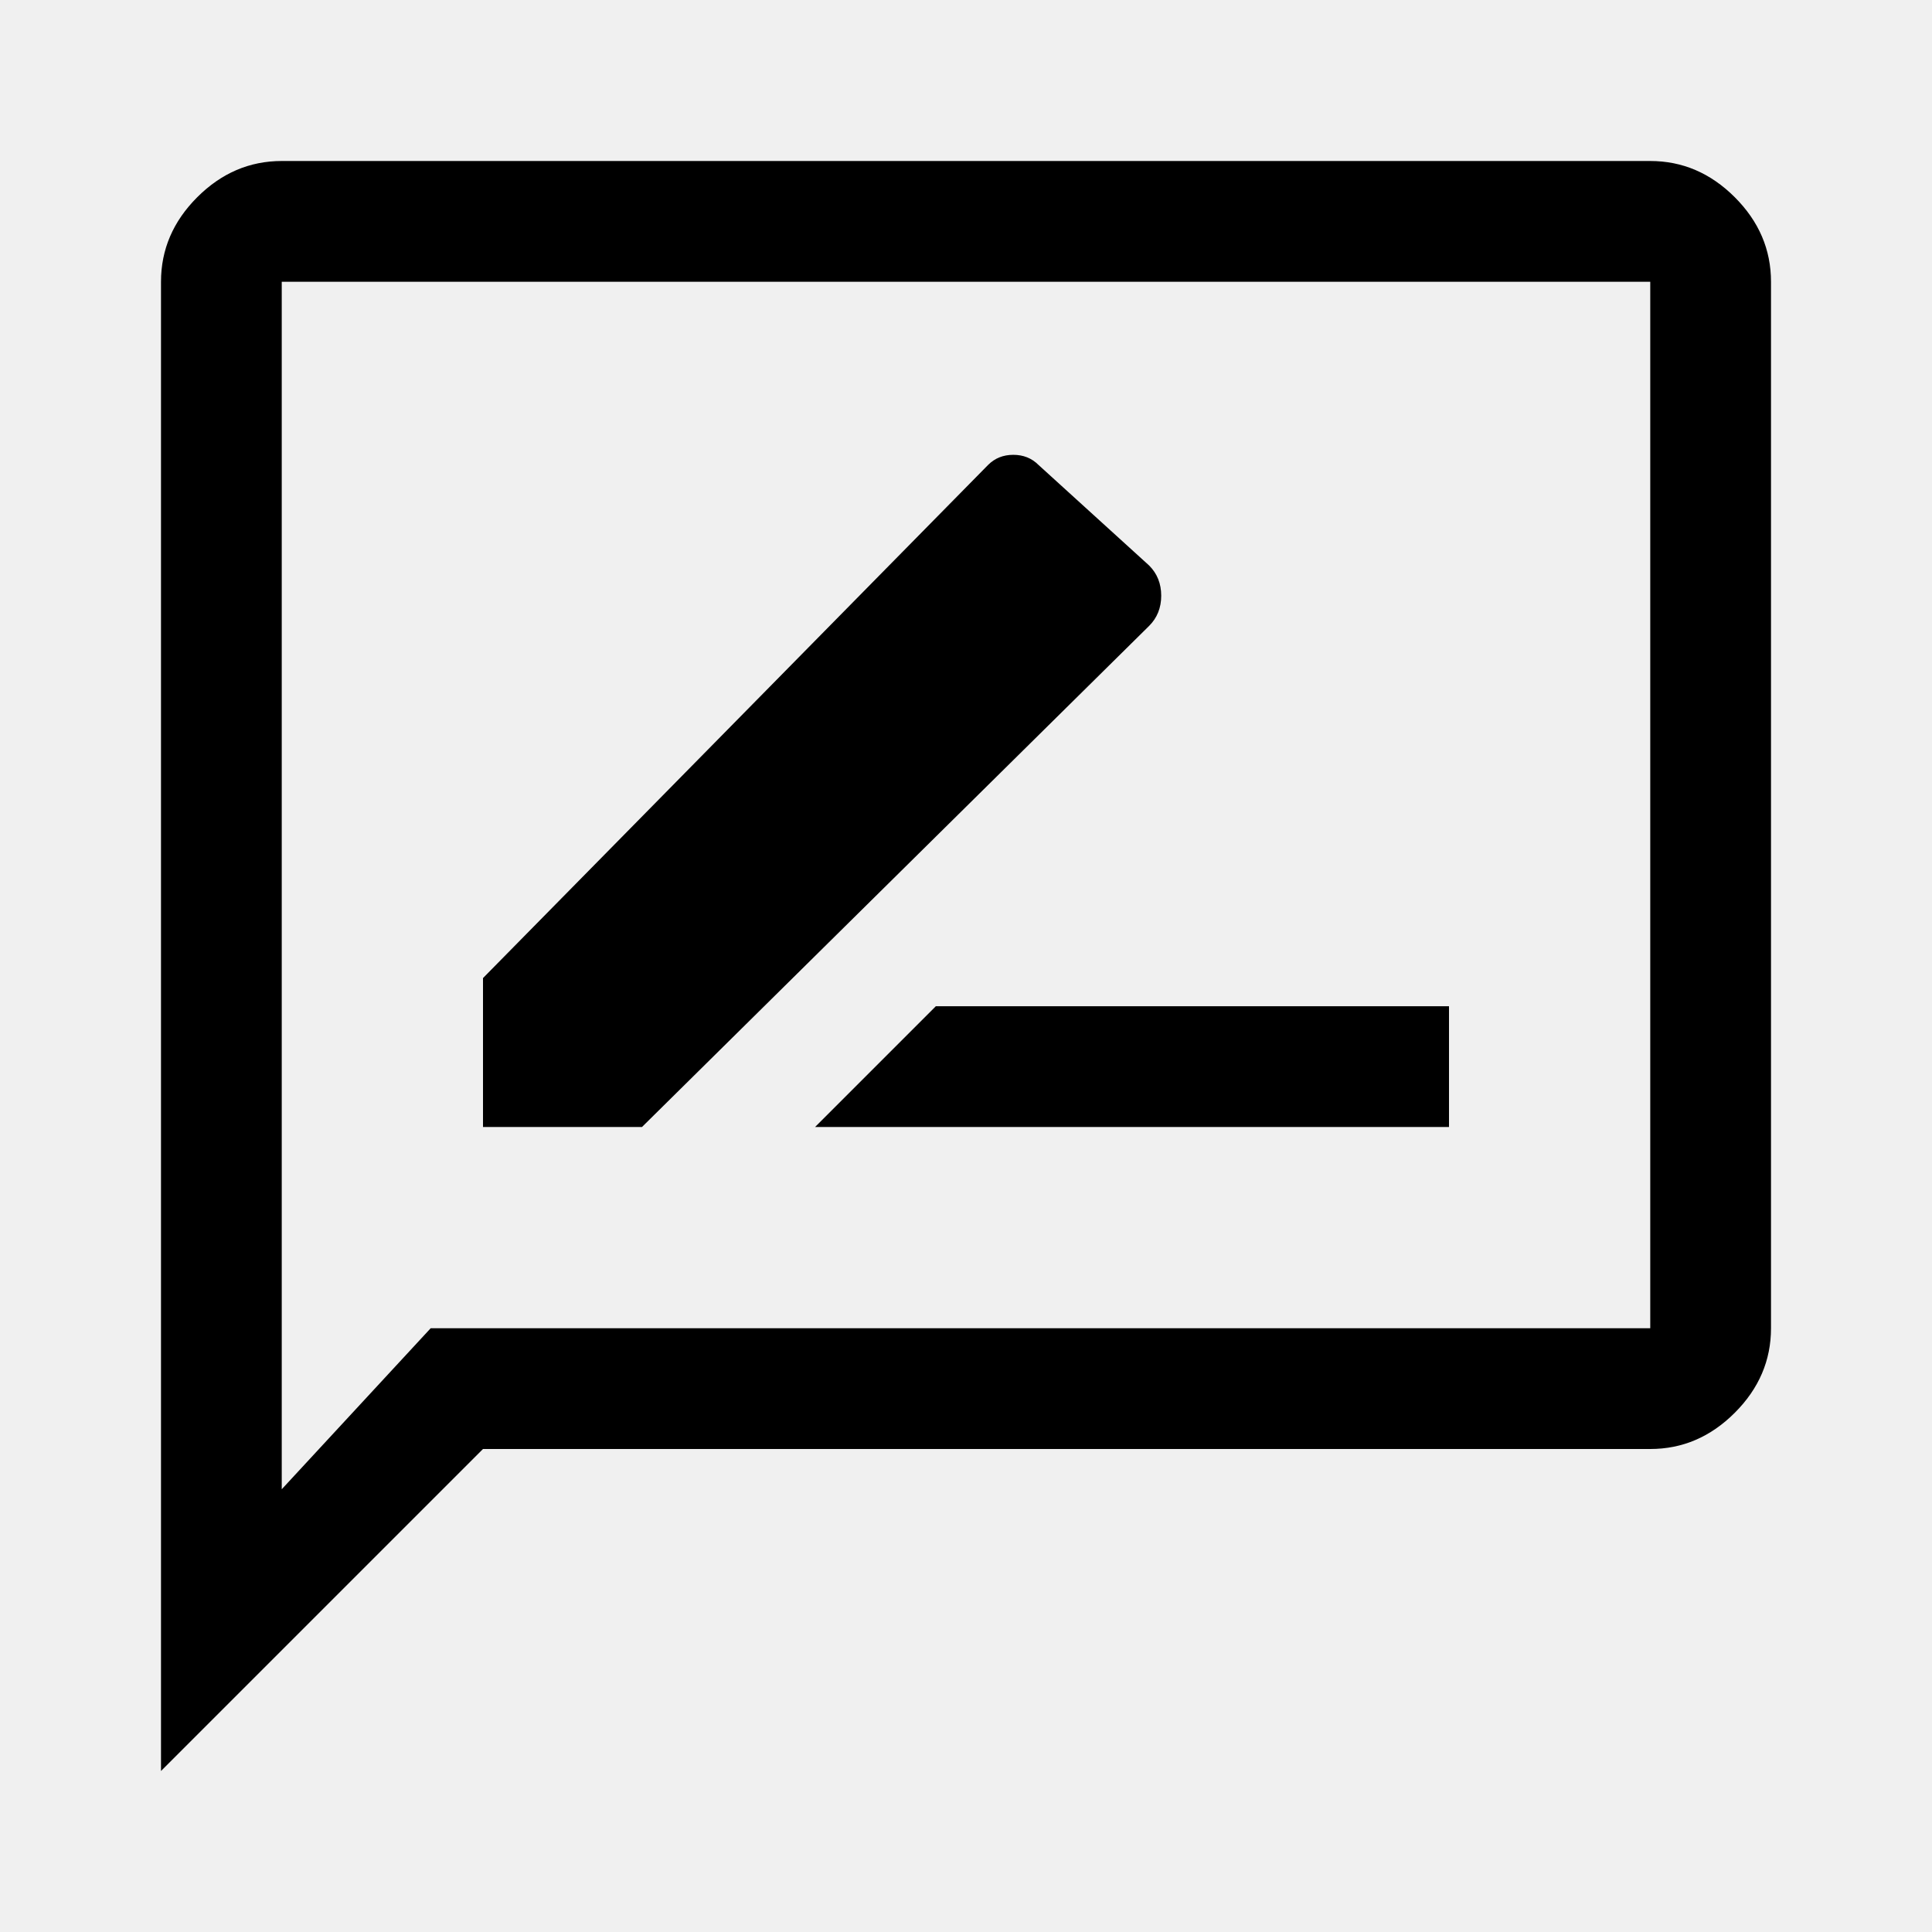
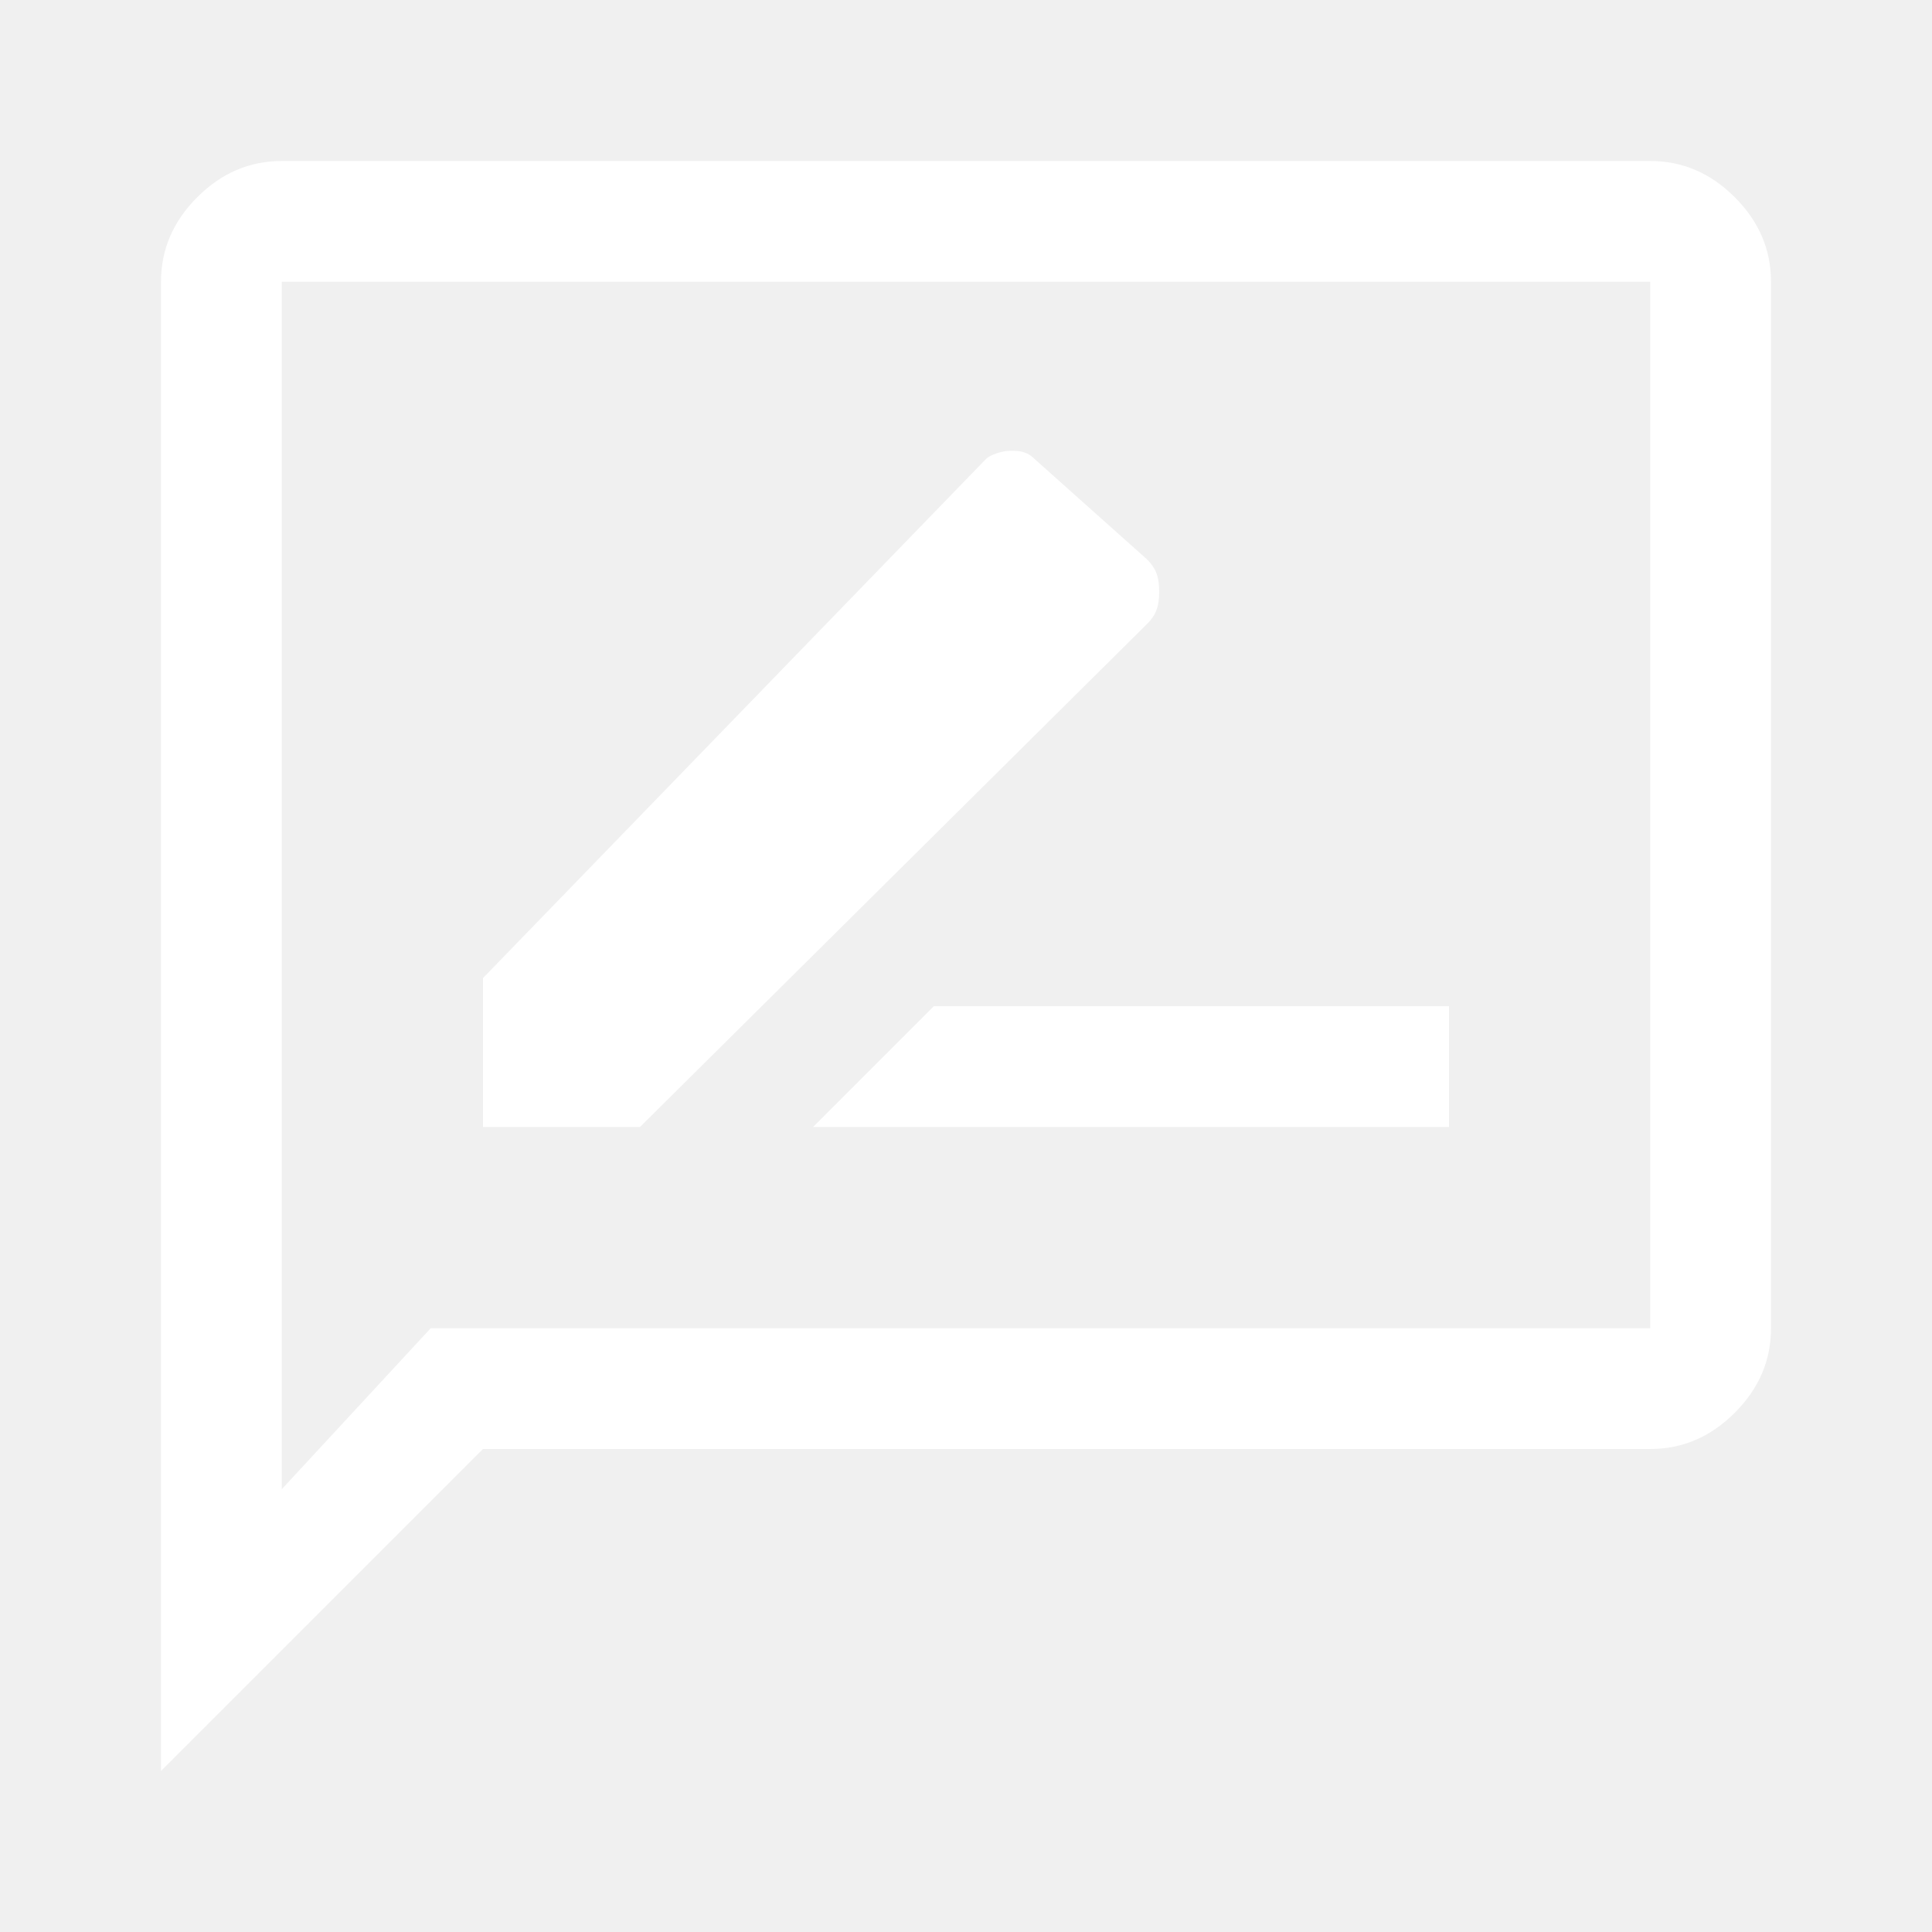
- <svg xmlns="http://www.w3.org/2000/svg" height="48" viewBox="0 -960 960 960" width="48">
-   <path d="M240-400h79l252-249q6-6 6-15t-6-15l-55-50q-5-5-12.5-5t-12.5 5L240-474v74Zm165 0h315v-60H465l-60 60ZM80-80v-740q0-24 18-42t42-18h680q24 0 42 18t18 42v520q0 24-18 42t-42 18H240L80-80Zm134-220h606v-520H140v600l74-80Zm-74 0v-520 520Z" />
+ <svg xmlns="http://www.w3.org/2000/svg" version="1.1" id="Calque_1" x="0px" y="0px" viewBox="0 0 48 48" style="enable-background:new 0 0 48 48;" xml:space="preserve">
+   <style type="text/css">
+ 	.st0{fill:#FFFFFF;}
+ </style>
+   <path class="st0" d="M12,28h3.9l12.6-12.5c0.2-0.2,0.3-0.4,0.3-0.8s-0.1-0.6-0.3-0.8l-2.8-2.5c-0.2-0.2-0.4-0.2-0.6-0.2  s-0.5,0.1-0.6,0.2L12,24.3V28z M20.2,28H36v-3H23.2L20.2,28z M4,44V7c0-0.8,0.3-1.5,0.9-2.1S6.2,4,7,4h34c0.8,0,1.5,0.3,2.1,0.9  C43.7,5.5,44,6.2,44,7v26c0,0.8-0.3,1.5-0.9,2.1C42.5,35.7,41.8,36,41,36H12L4,44z M10.7,33H41V7H7v30L10.7,33z M7,33V7V33z" />
</svg>
